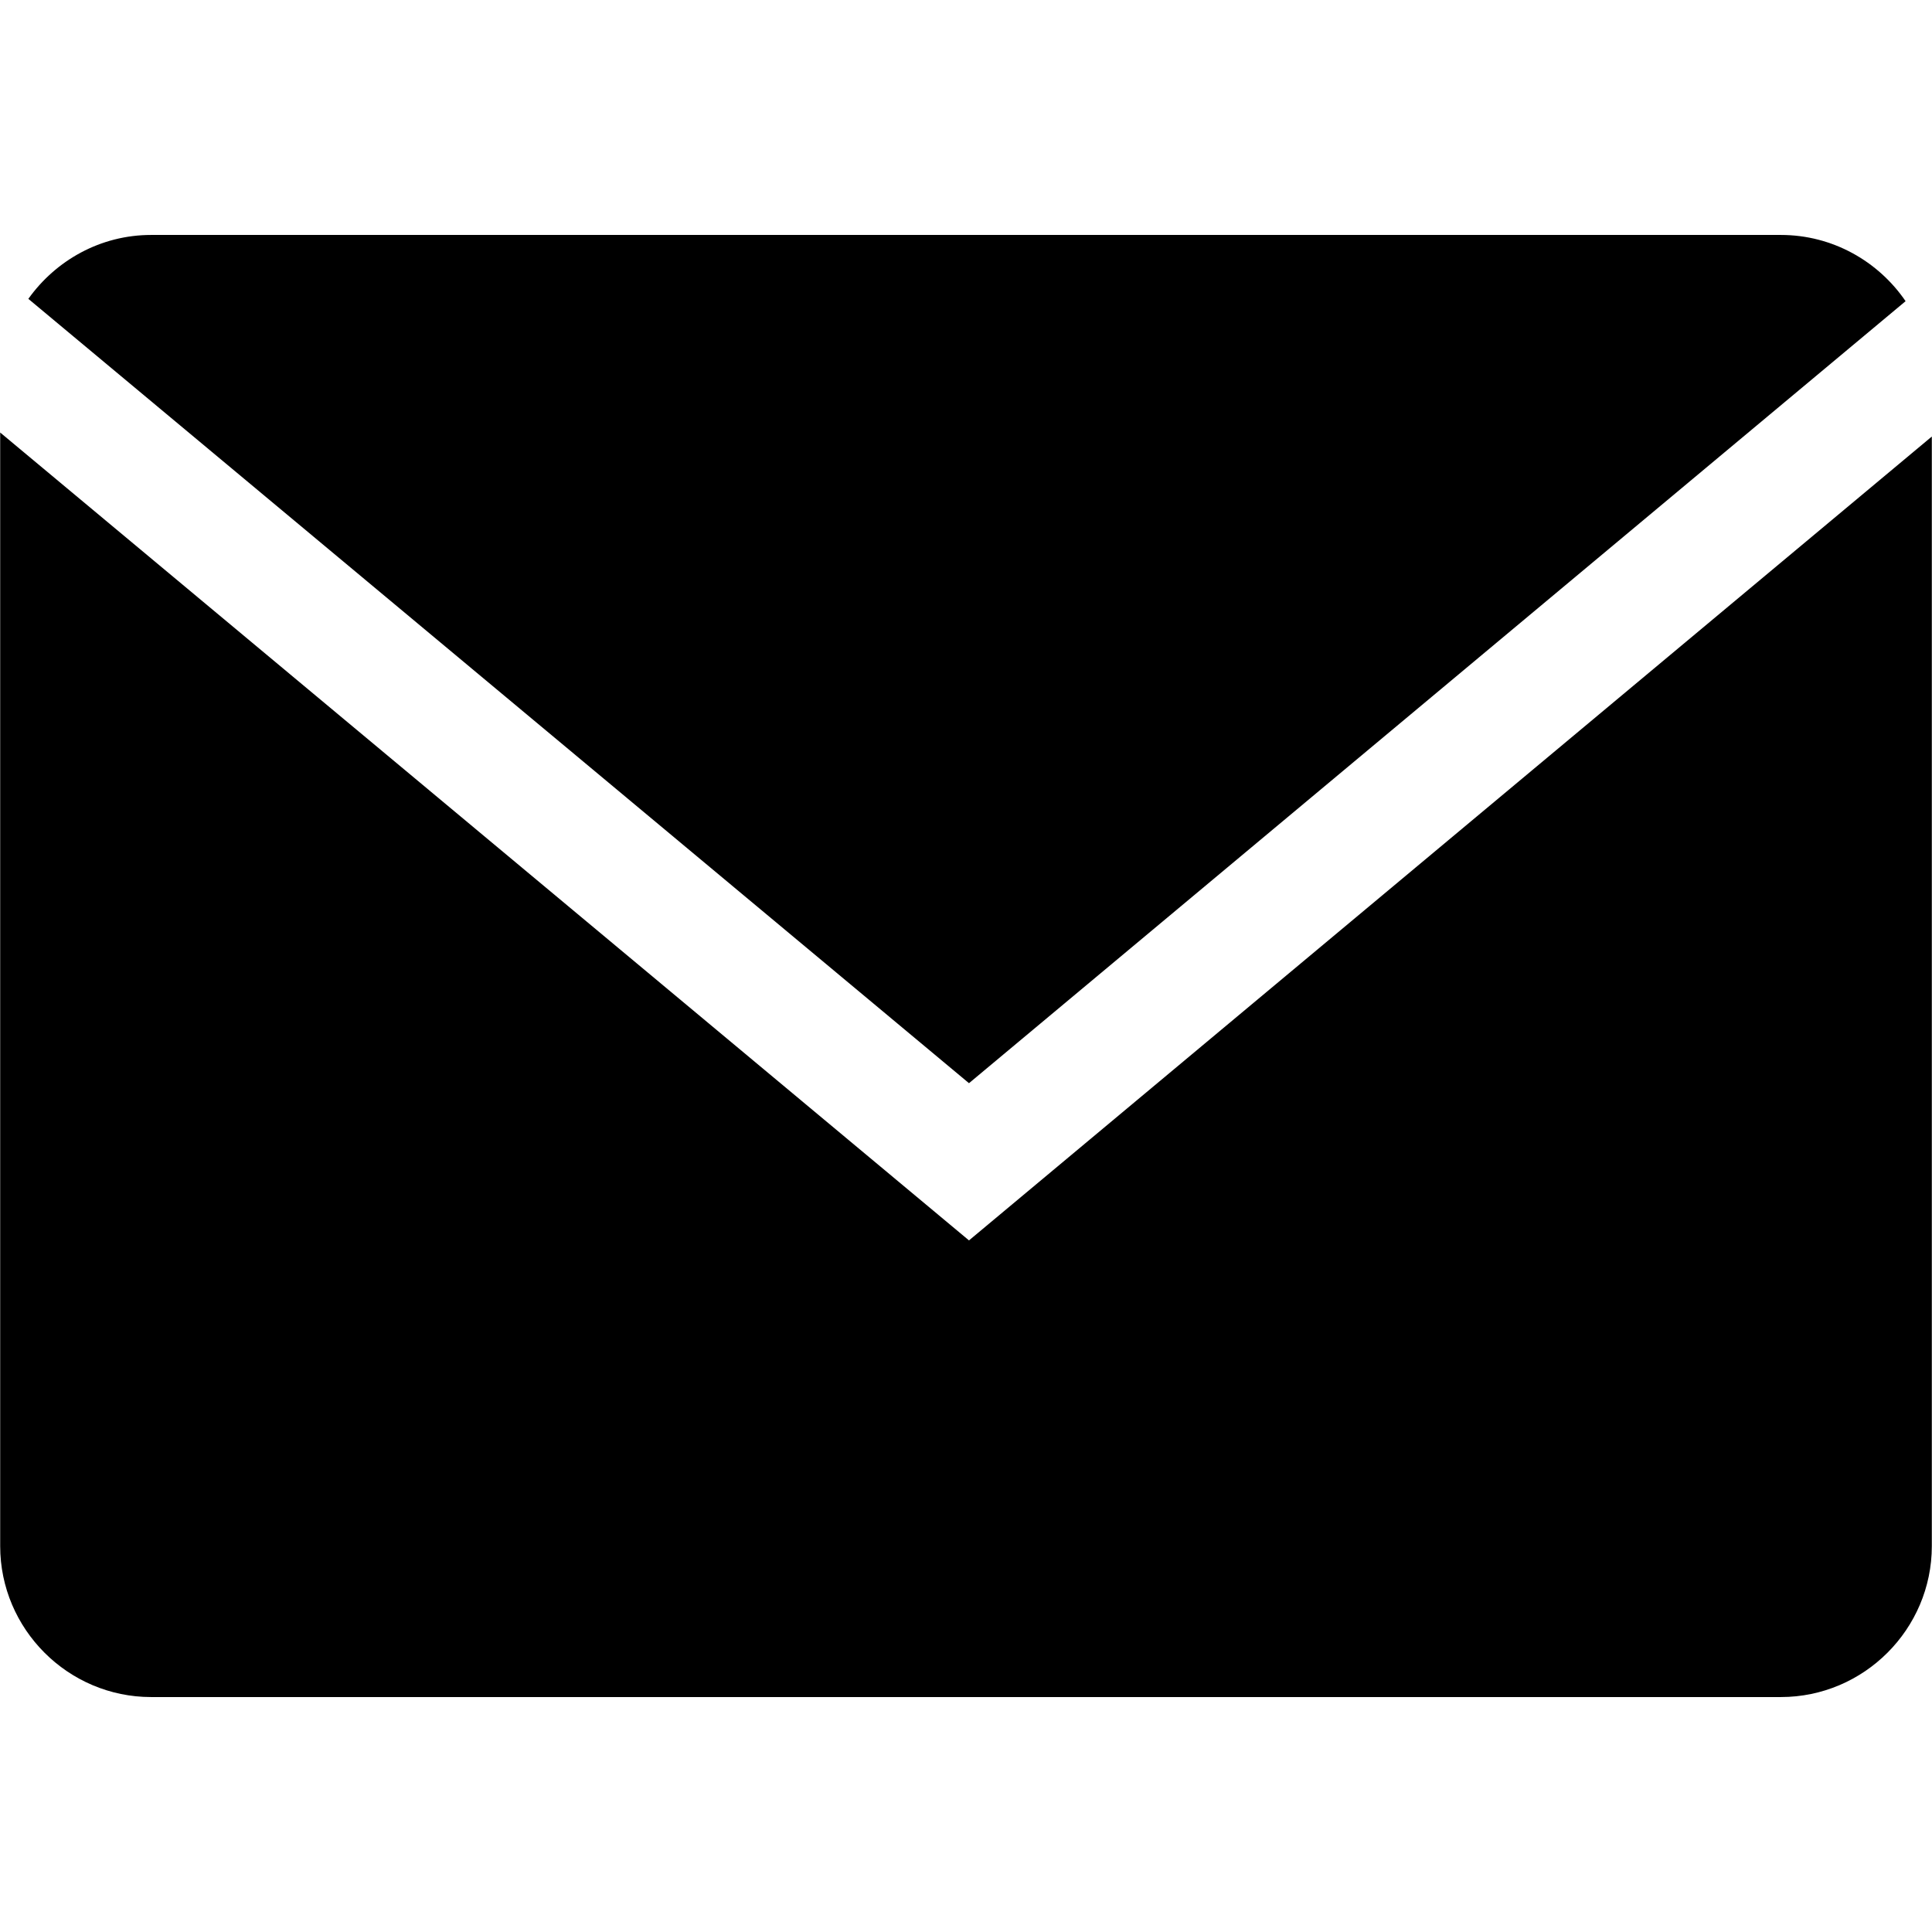
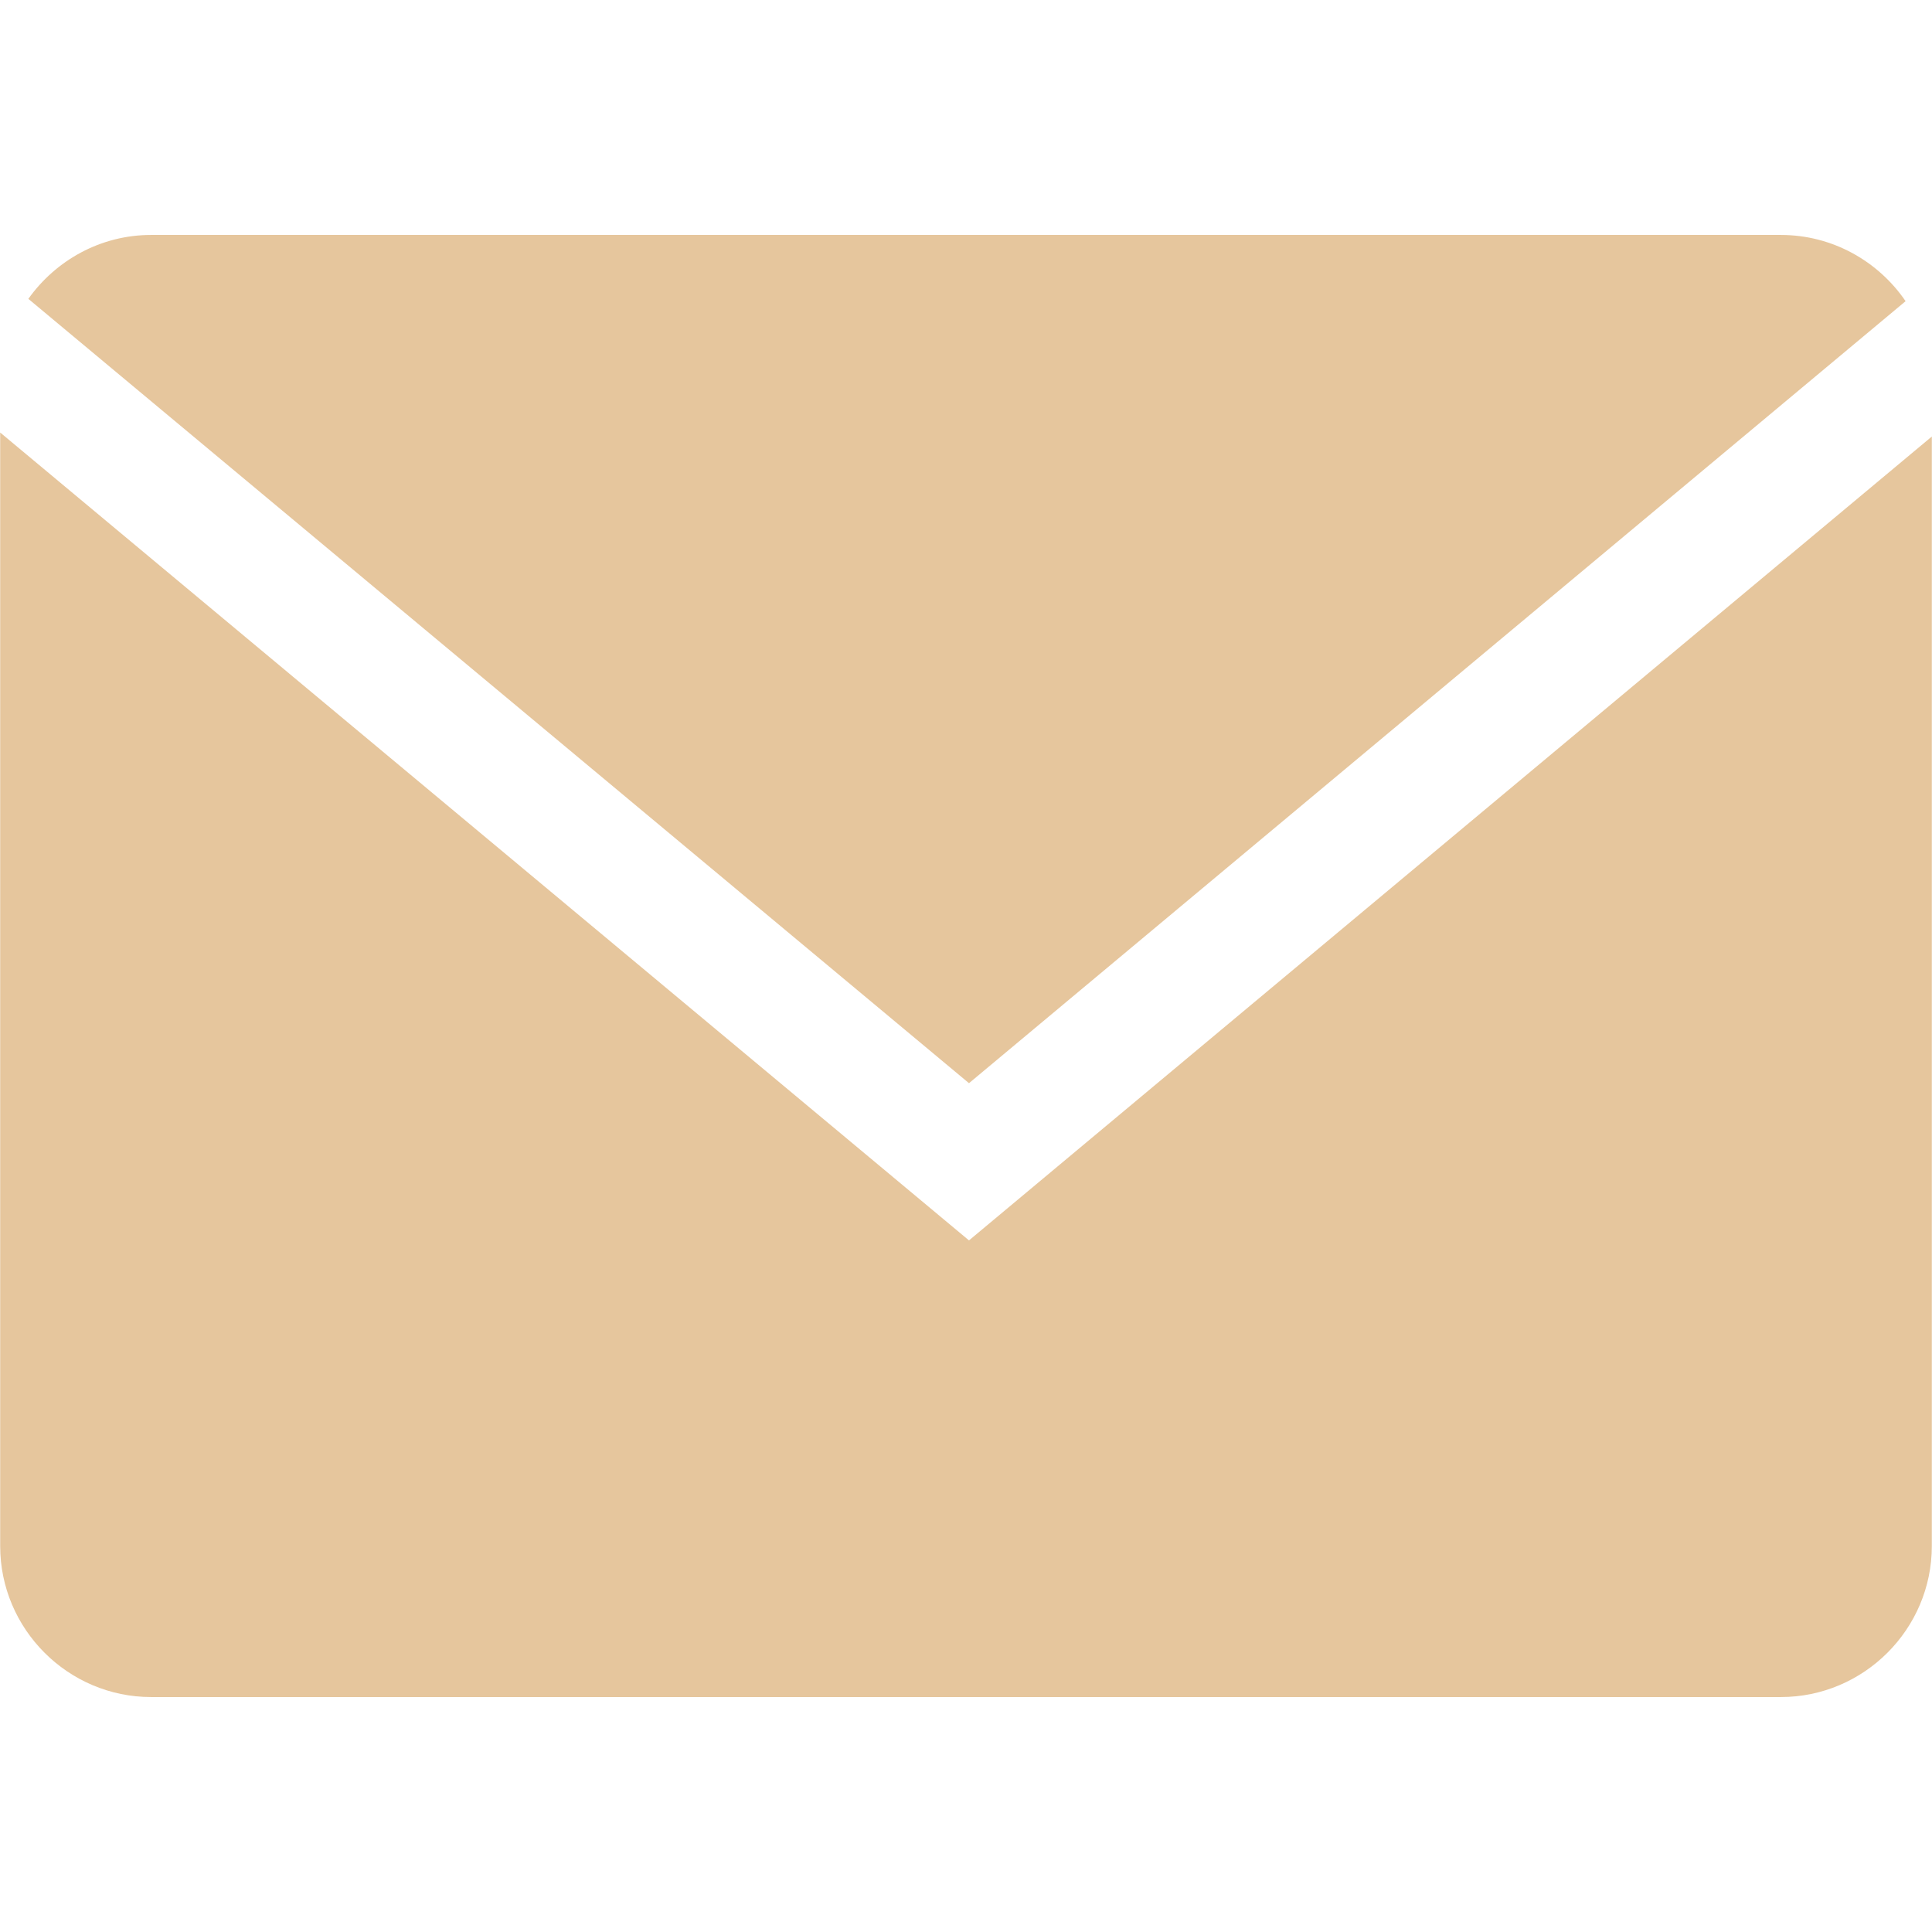
- <svg xmlns="http://www.w3.org/2000/svg" enable-background="new 0 0 64 64" version="1.1" viewBox="0 0 64 64" xml:space="preserve">
+ <svg xmlns="http://www.w3.org/2000/svg" fill="#E6C69D" width="30px" heigth="30px" enable-background="new 0 0 64 64" version="1.1" viewBox="0 0 64 64" xml:space="preserve">
  <g id="Glyph_copy_2">
    <path d="M63.125,9.977c-0.902-1.321-2.419-2.194-4.131-2.194H5.006c-1.676,0-3.158,0.842-4.067,2.117l31.16,25.982L63.125,9.977z" />
    <path d="M0.006,14.328v36.889c0,2.75,2.25,5,5,5h53.988c2.75,0,5-2.25,5-5V14.461L32.099,41.09L0.006,14.328z" />
  </g>
</svg>
